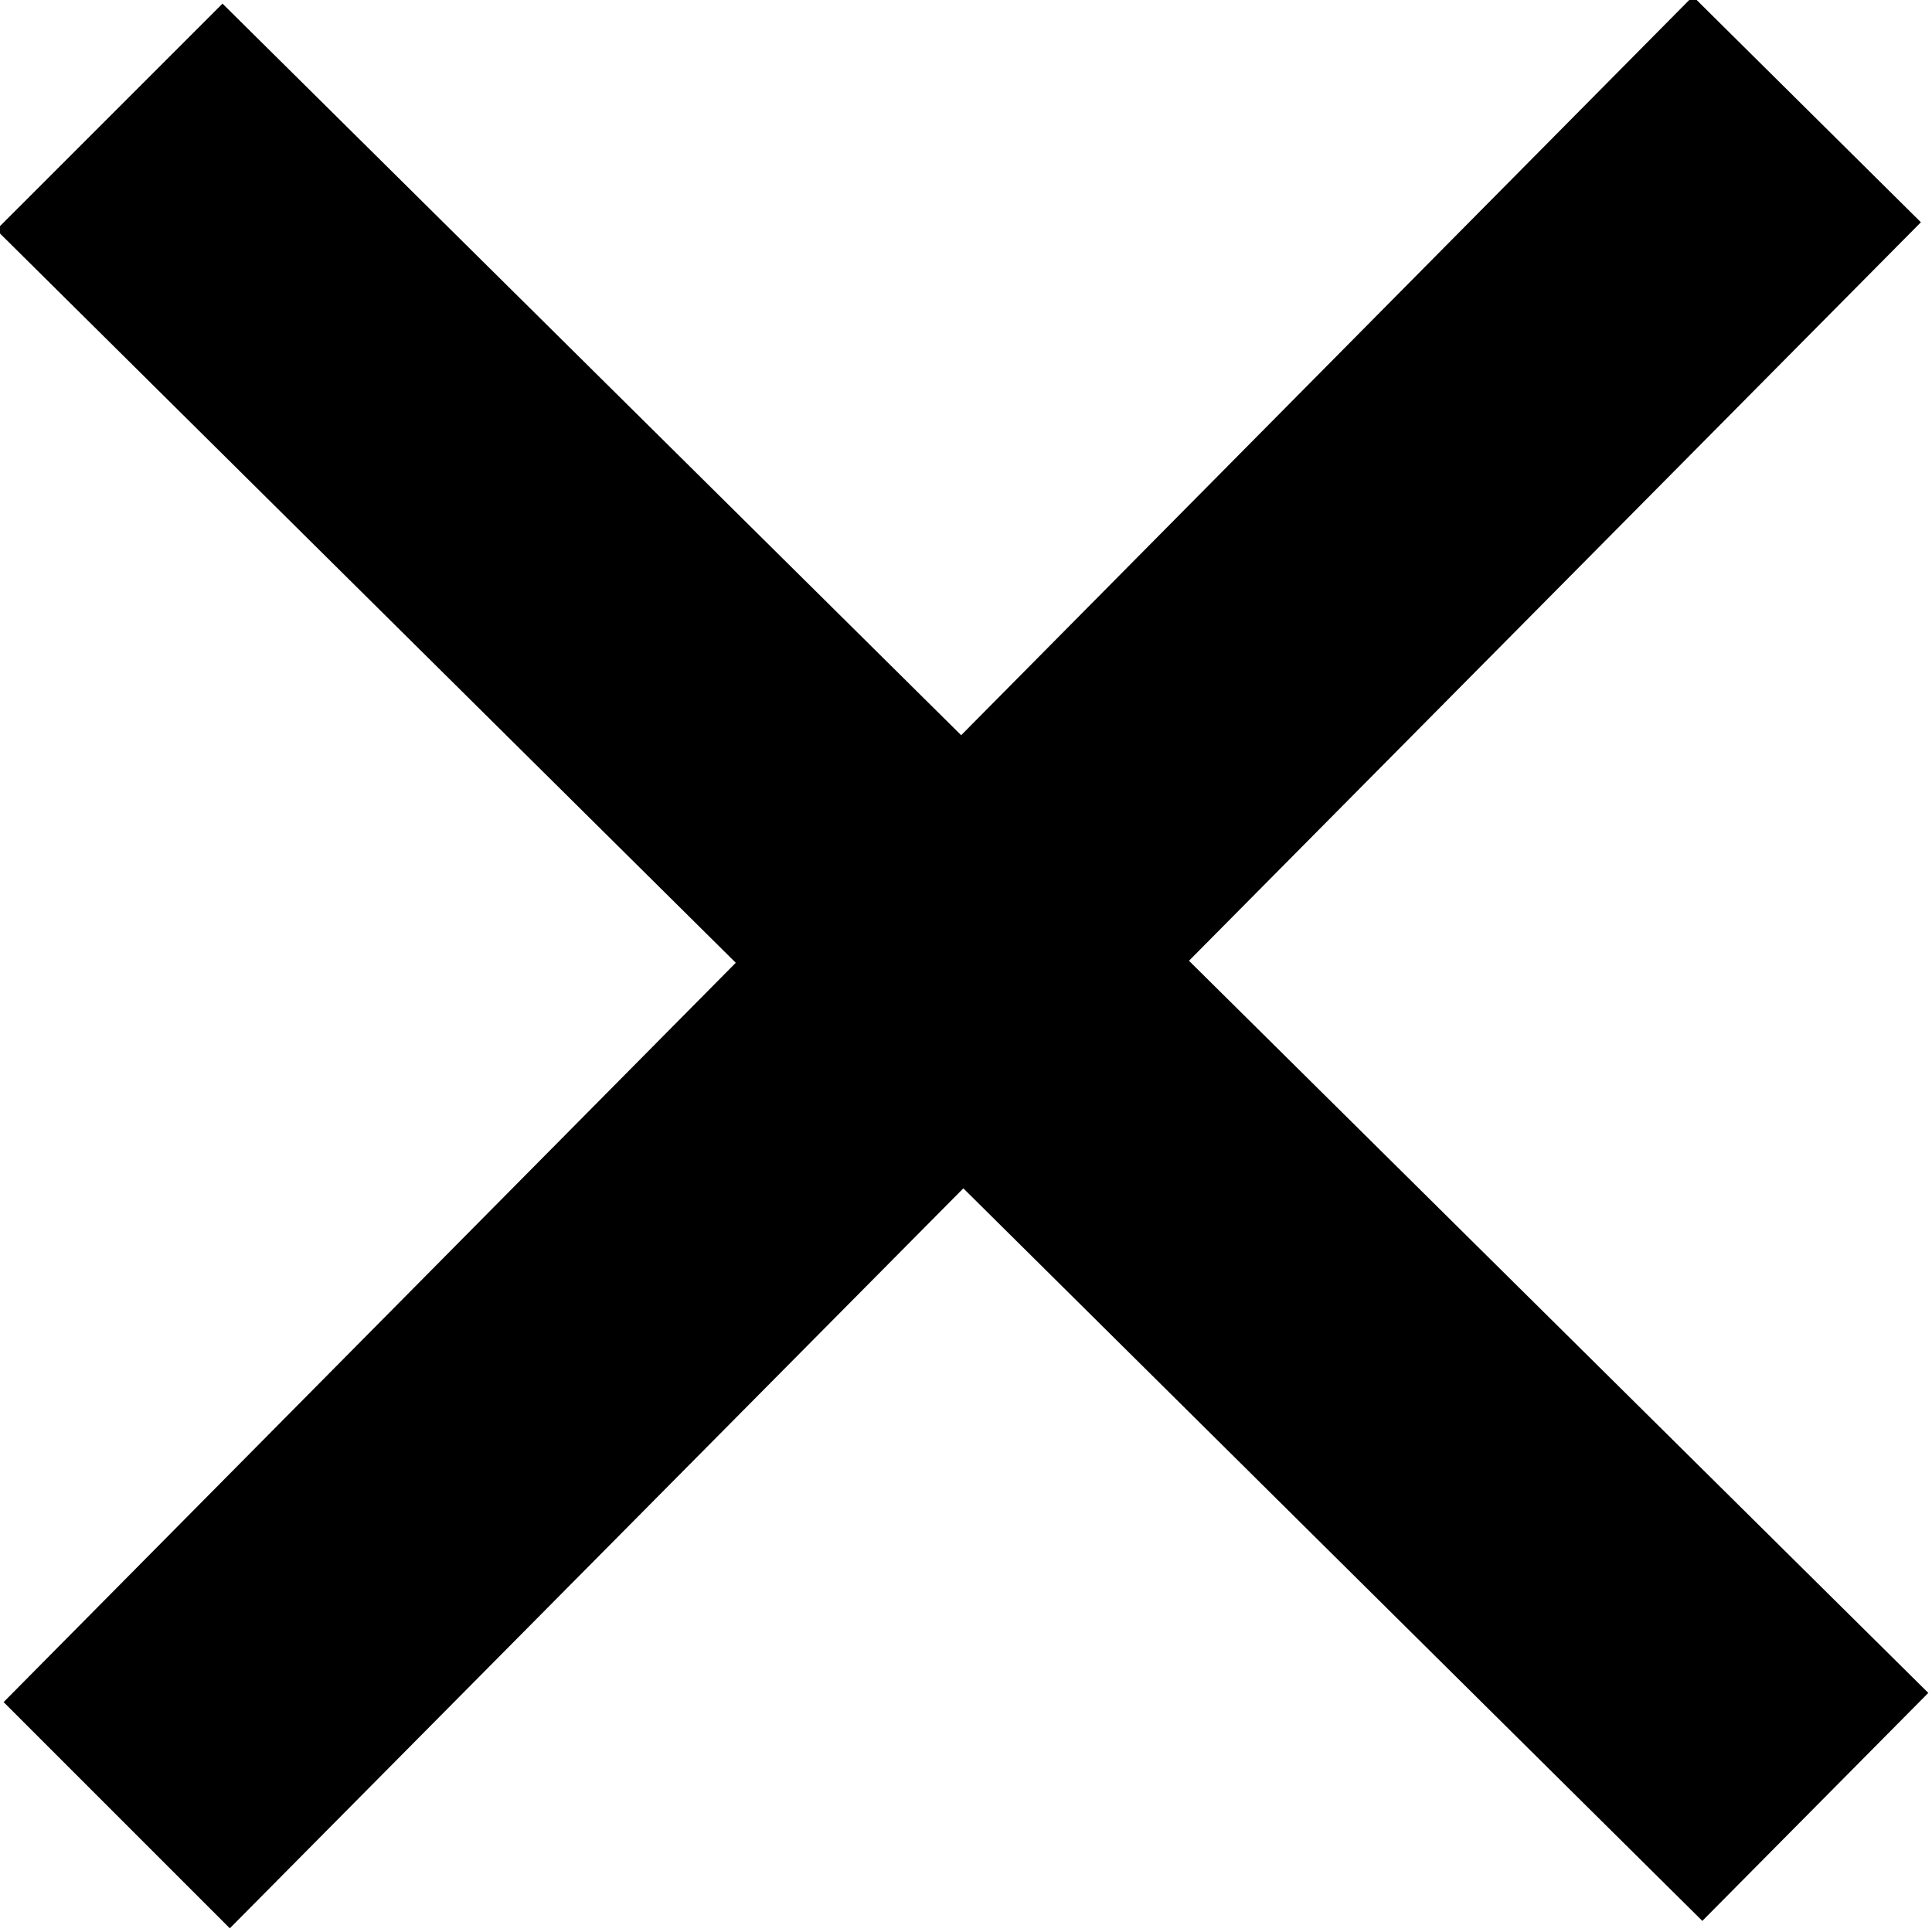
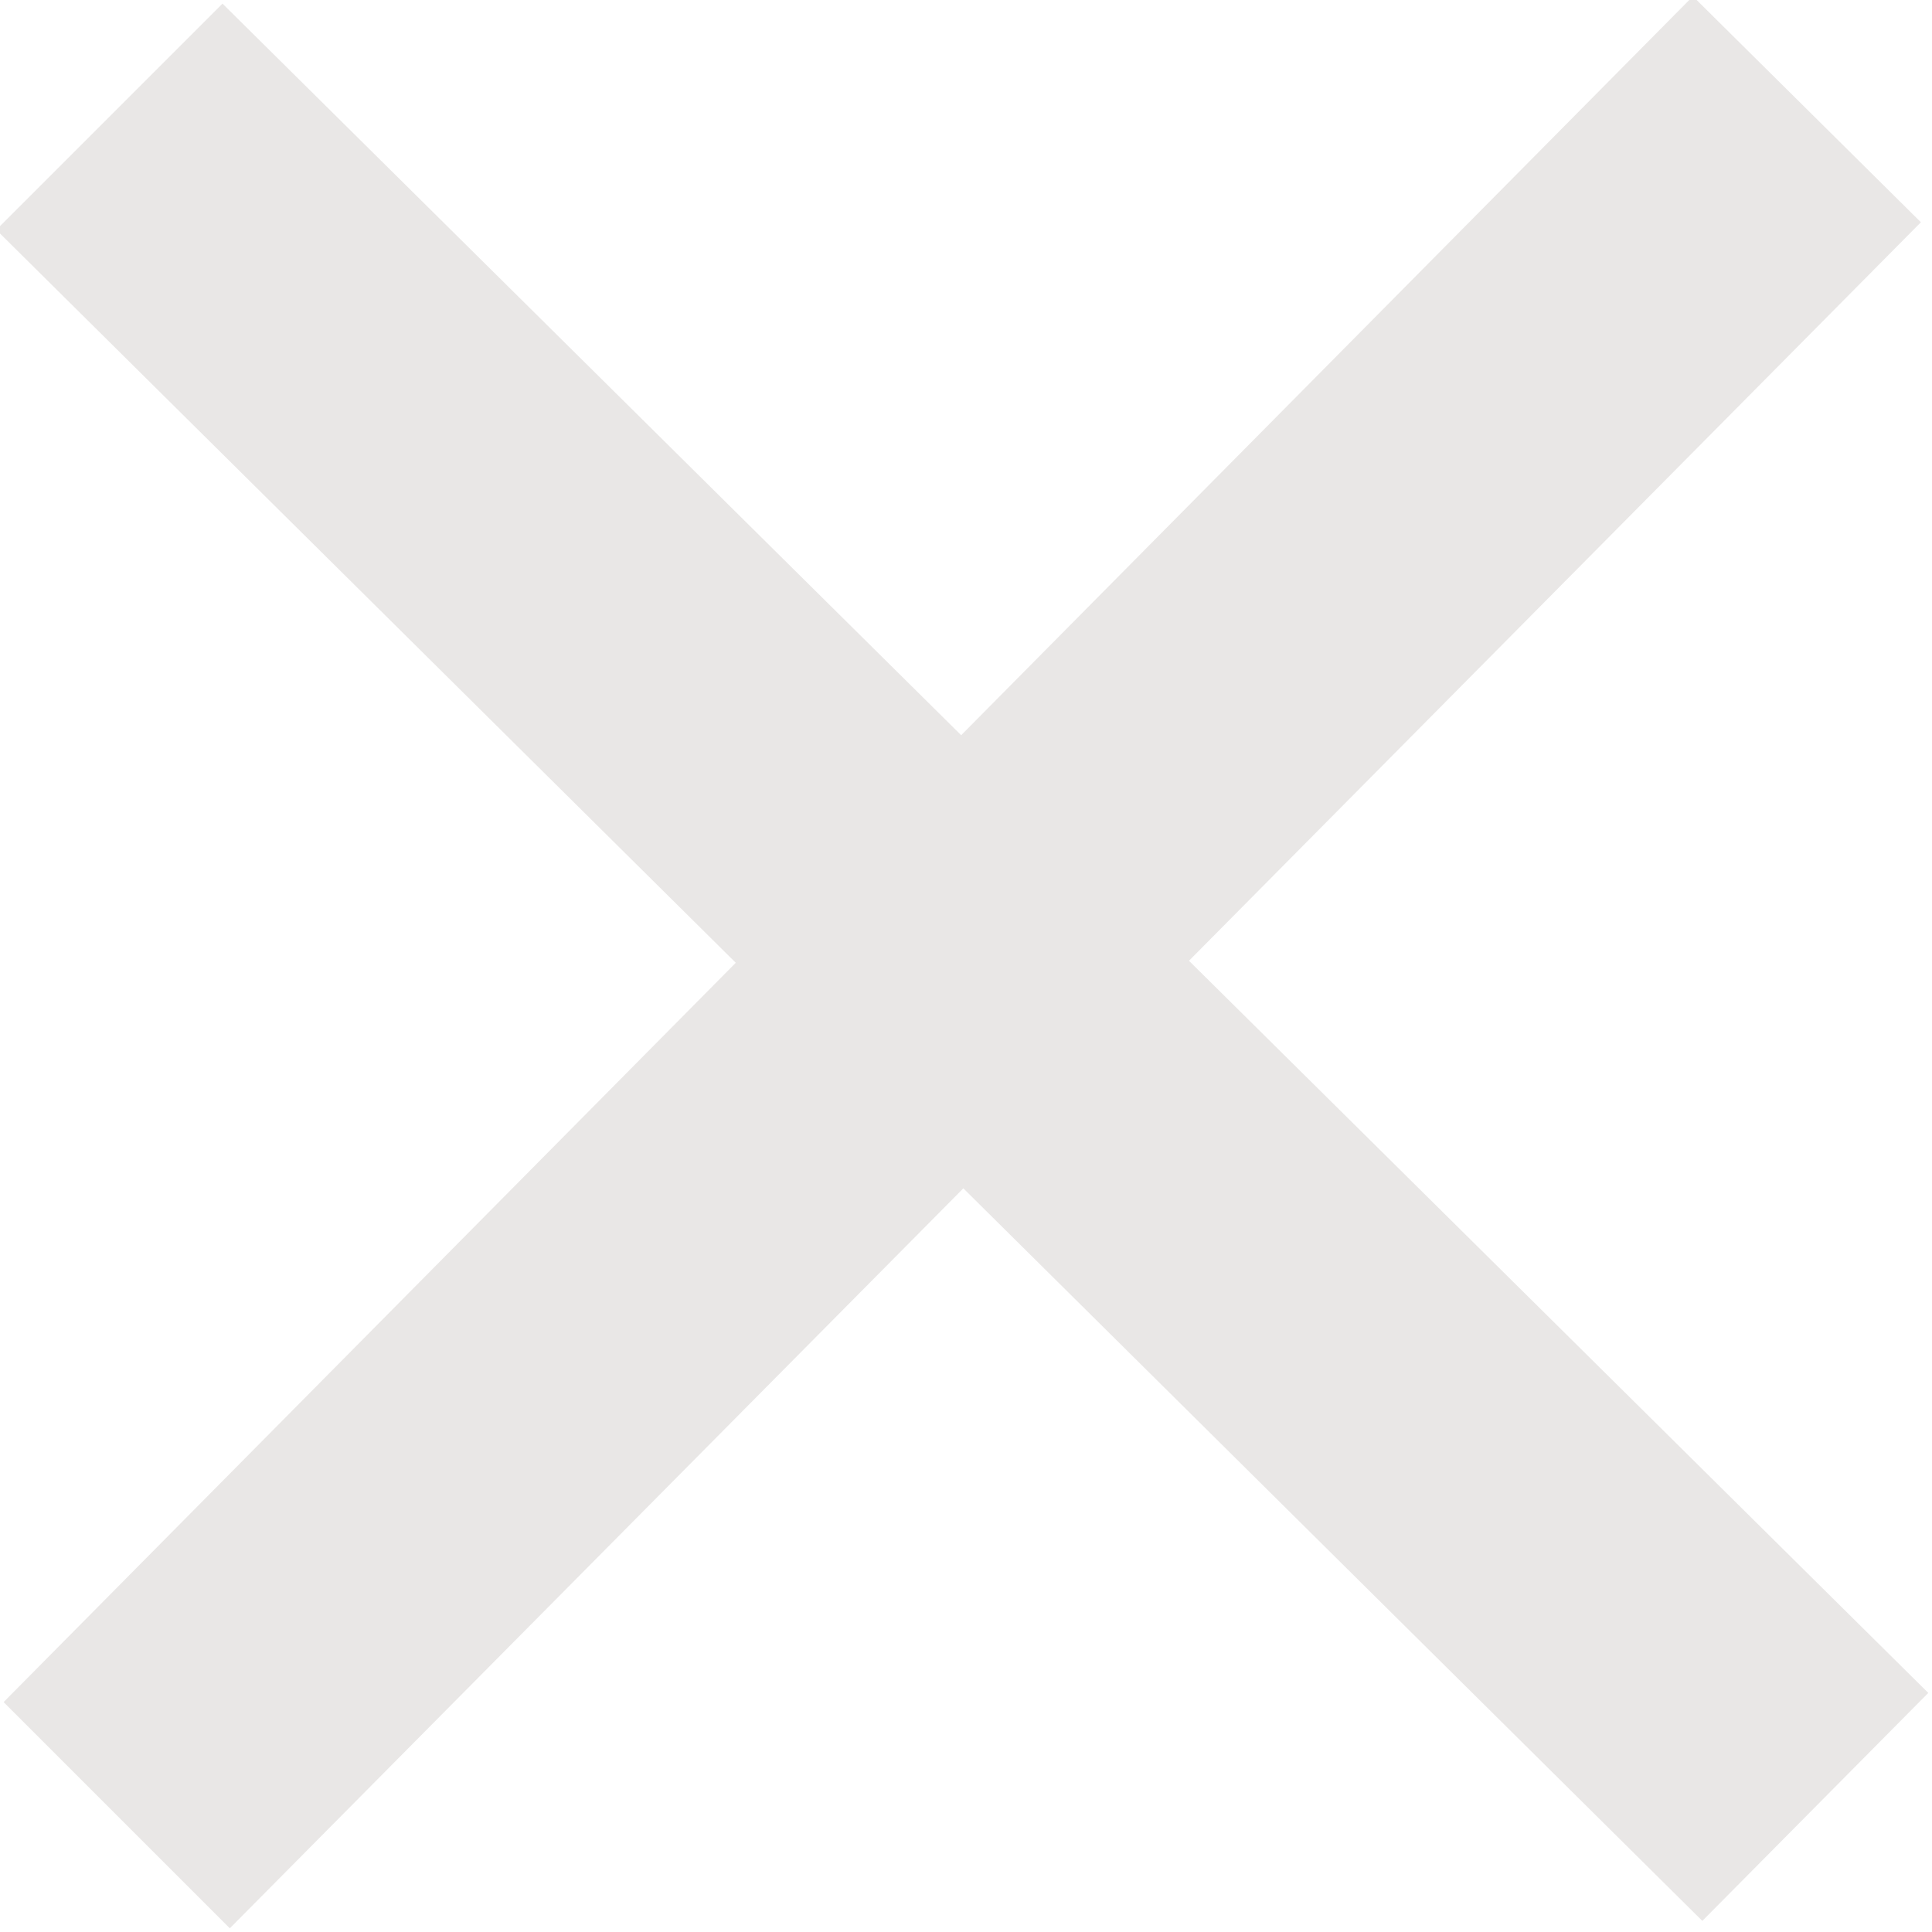
<svg xmlns="http://www.w3.org/2000/svg" width="24" height="24" viewBox="0 0 24 24">
-   <path d="M23.954 21.03l-9.184-9.095 9.092-9.174-2.832-2.807-9.09 9.179-9.176-9.088-2.81 2.81 9.186 9.105-9.095 9.184 2.81 2.81 9.112-9.192 9.18 9.1z" />
+   <path fill="rgb(233, 231, 230)" d="M23.954 21.03l-9.184-9.095 9.092-9.174-2.832-2.807-9.09 9.179-9.176-9.088-2.81 2.81 9.186 9.105-9.095 9.184 2.81 2.81 9.112-9.192 9.18 9.1z" />
</svg>
